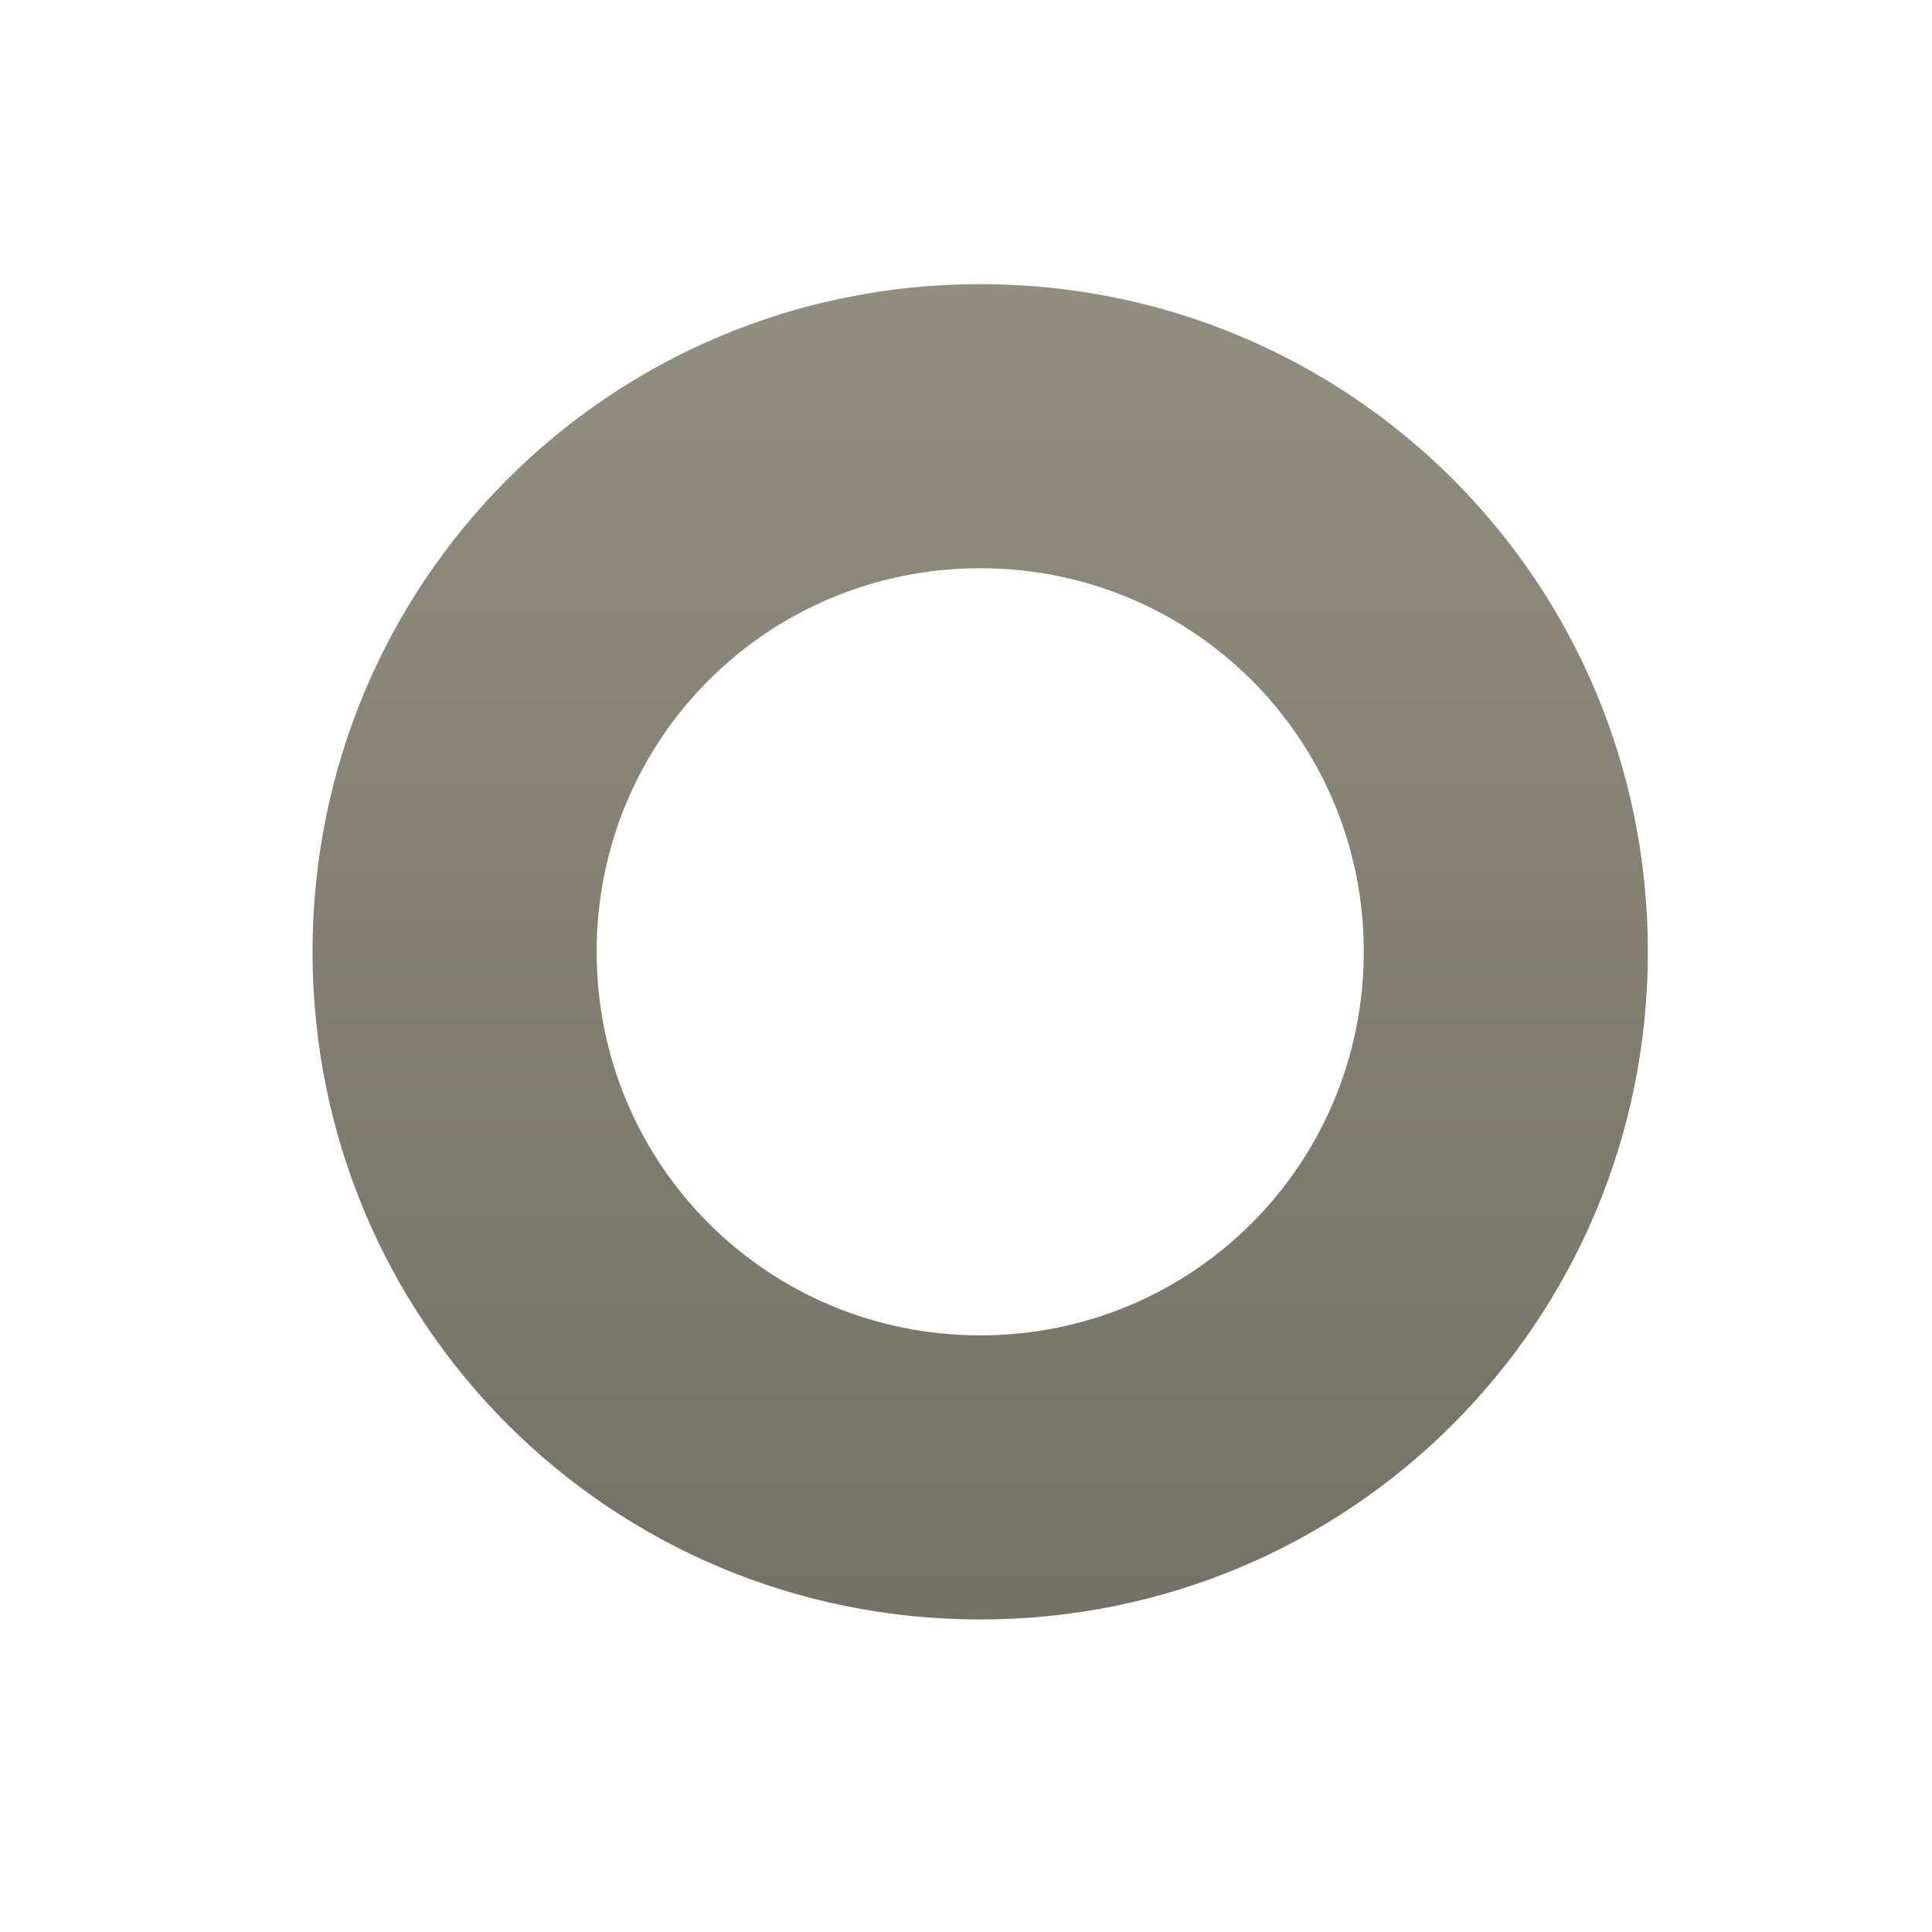
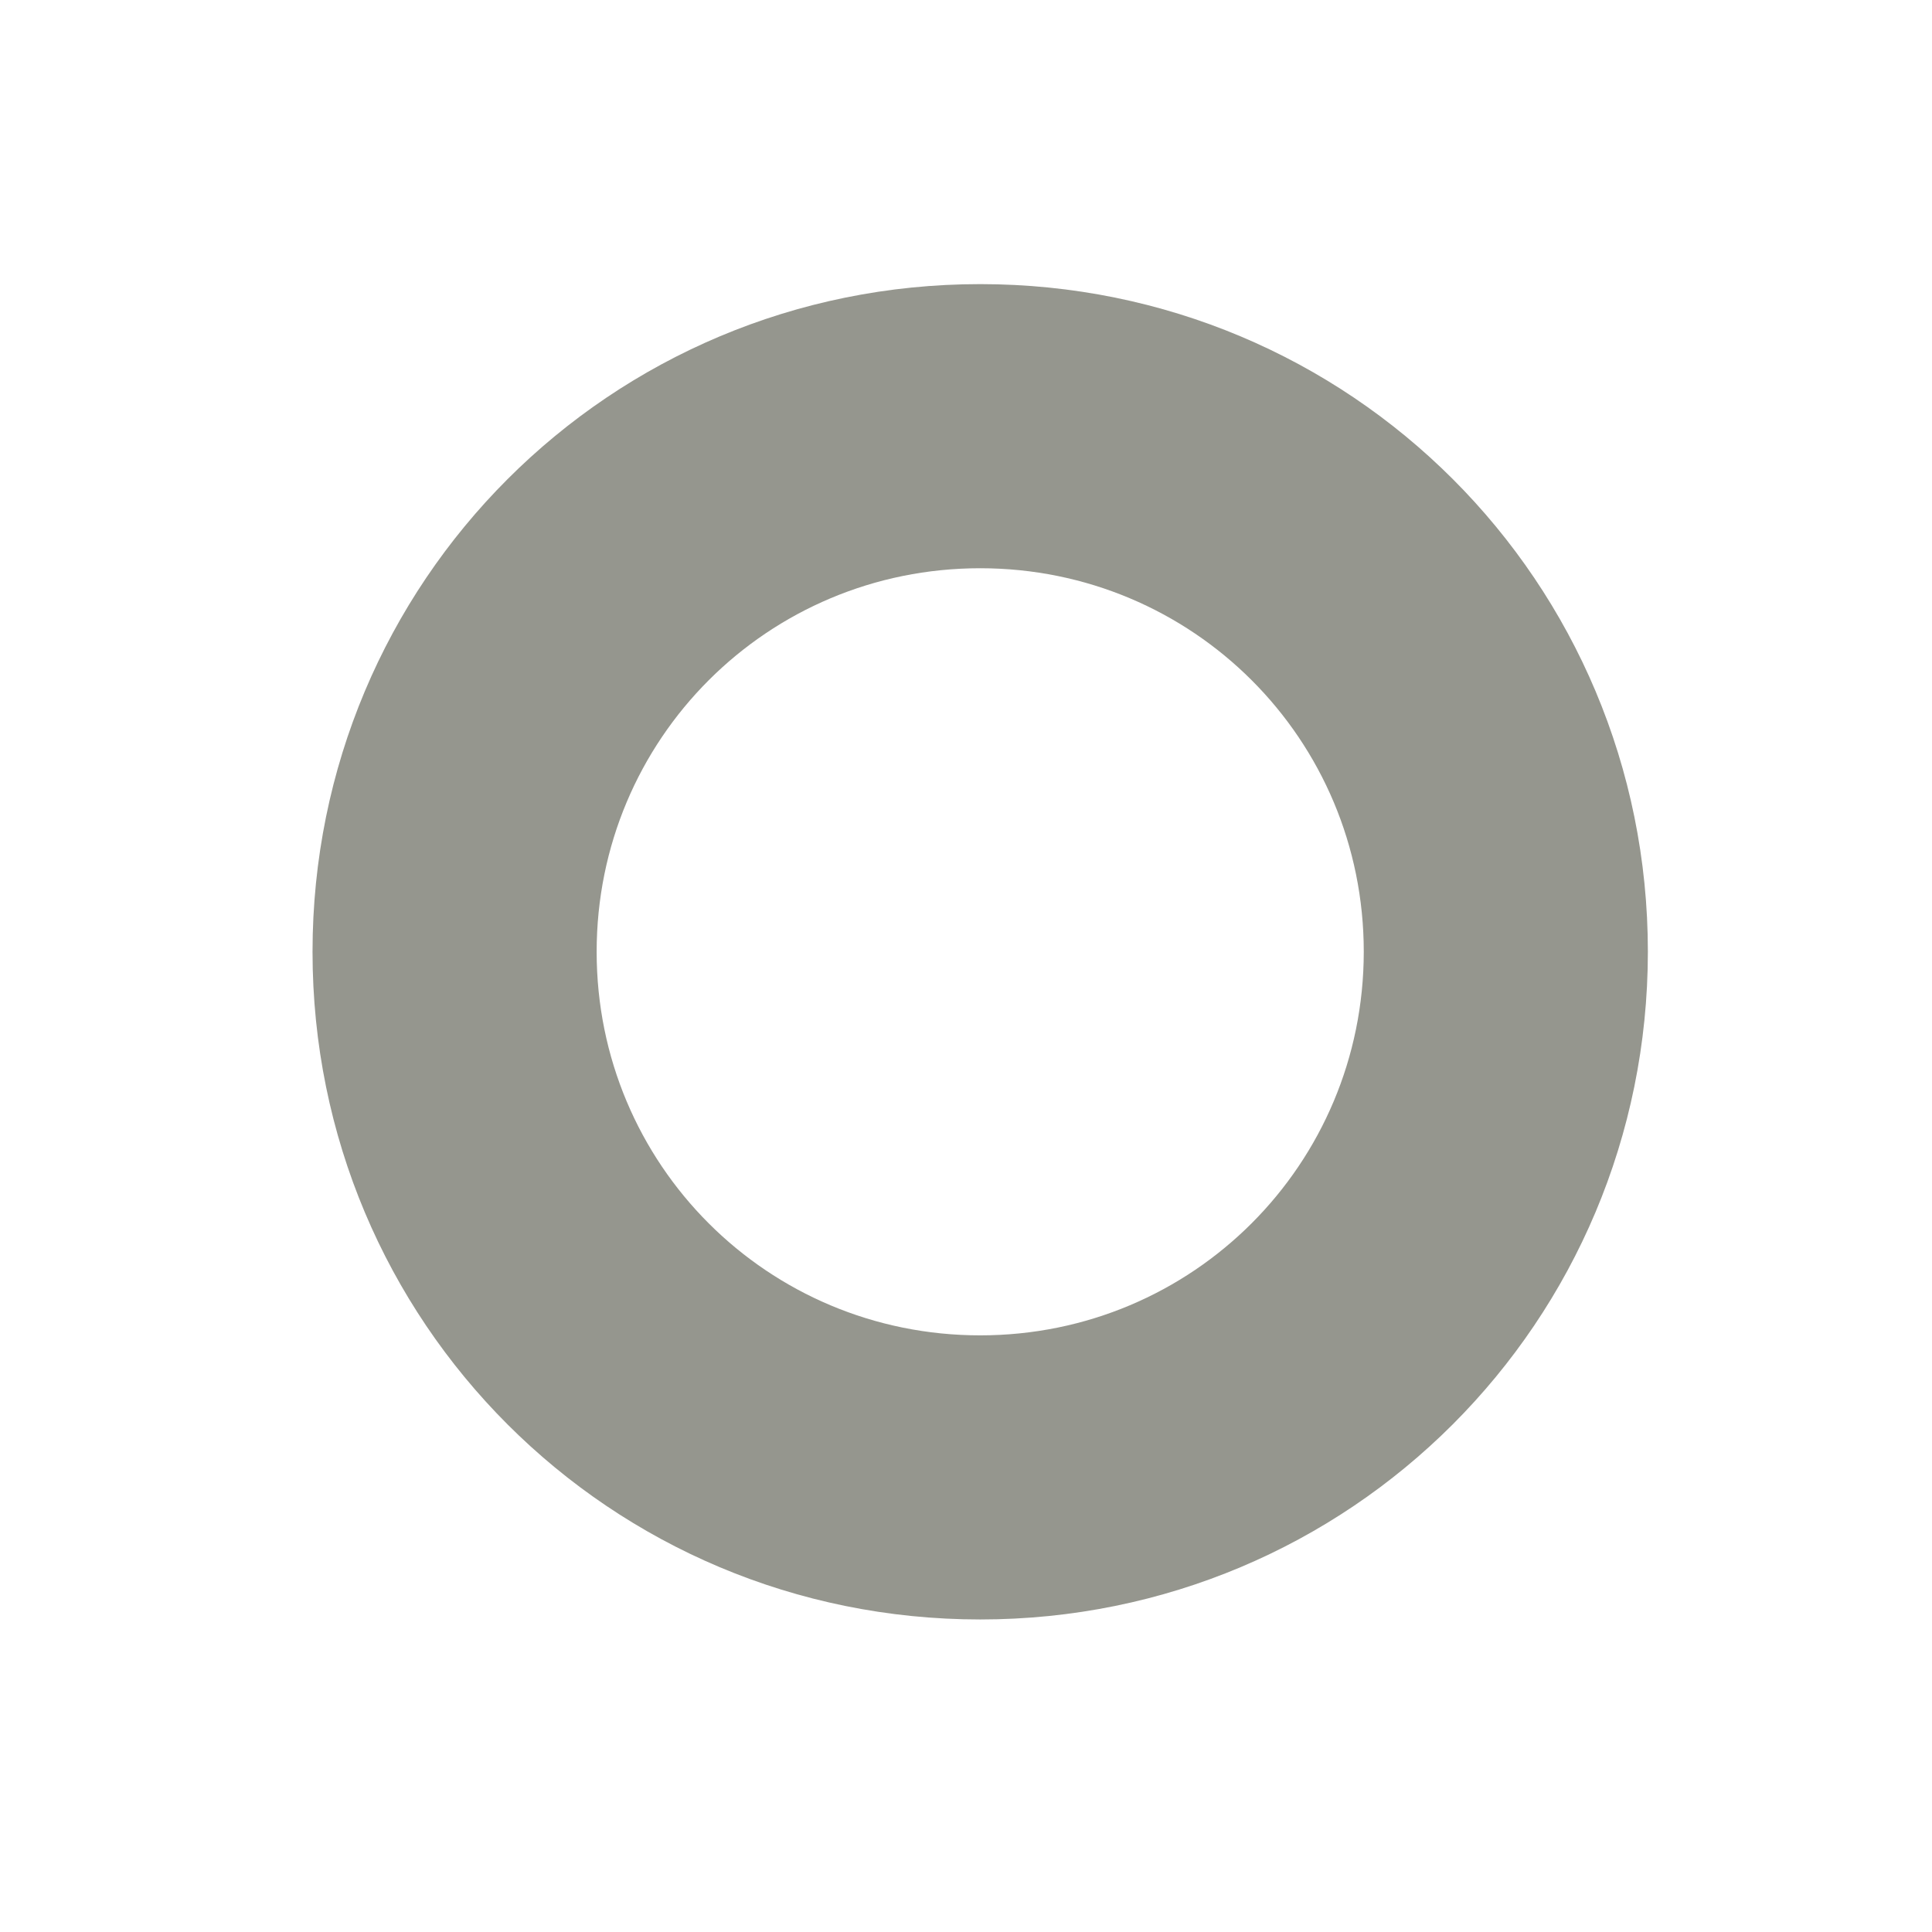
<svg xmlns="http://www.w3.org/2000/svg" width="150px" height="150px" viewBox="0 0 150 150" version="1.1">
-   <defs>
-     <linearGradient x1="50%" y1="0%" x2="50%" y2="98.615%" id="linearGradient-1">
-       <stop stop-color="#928E80" offset="0%" />
-       <stop stop-color="#747166" offset="100%" />
-     </linearGradient>
-   </defs>
  <g id="indicator-unread" stroke="none" stroke-width="1" fill="none" fill-rule="evenodd">
-     <g id="noun-dots-2561422-95978E" transform="translate(24.2647, 22.0588)" fill="url(#linearGradient-1)" fill-rule="nonzero">
+     <g id="noun-dots-2561422-95978E" transform="translate(24.2647, 22.0588)" fill="#95968E" fill-rule="nonzero">
      <path d="M51.838,0 C80.569,0 103.676,23.091 103.676,51.838 C103.659,80.569 80.568,103.676 51.838,103.676 C23.107,103.676 0,80.585 0,51.838 C0,23.107 23.091,0 51.838,0 Z M51.838,22.059 C35.324,22.059 22.059,35.333 22.059,51.838 C22.059,68.352 35.333,81.618 51.838,81.618 C68.342,81.618 81.608,68.343 81.618,51.838 C81.618,35.324 68.343,22.059 51.838,22.059 Z" id="Shape" />
    </g>
  </g>
</svg>
